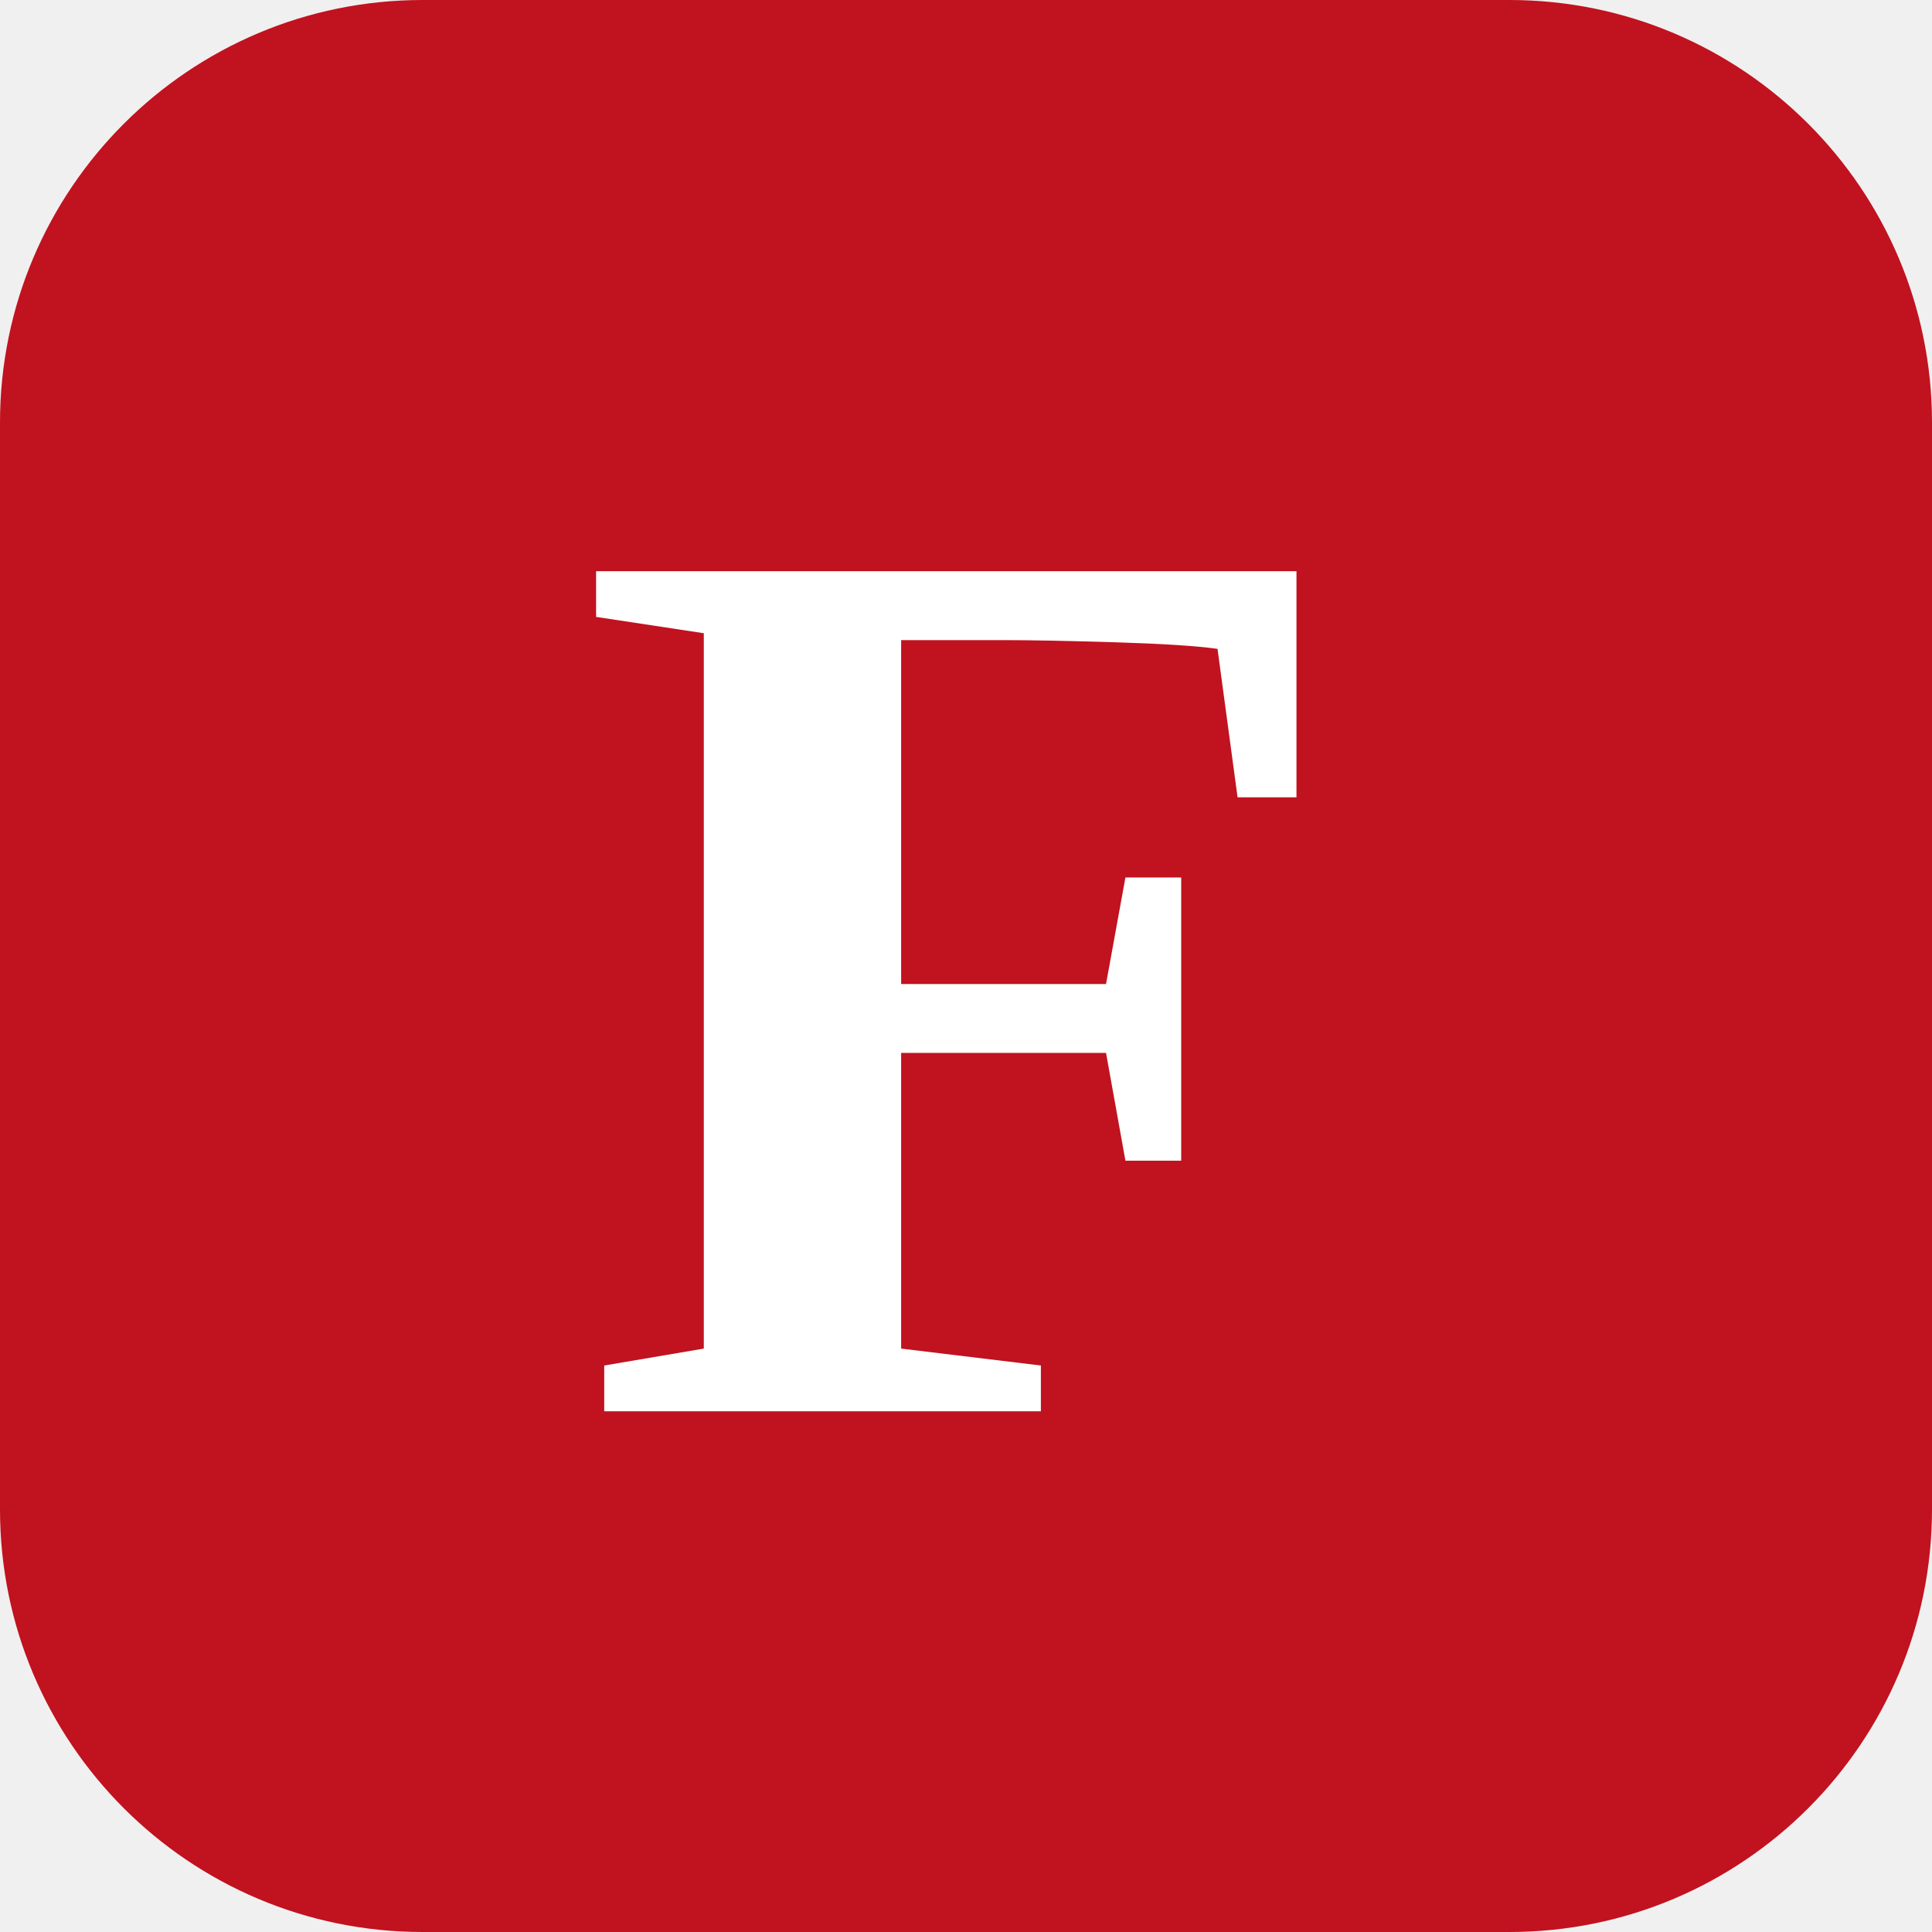
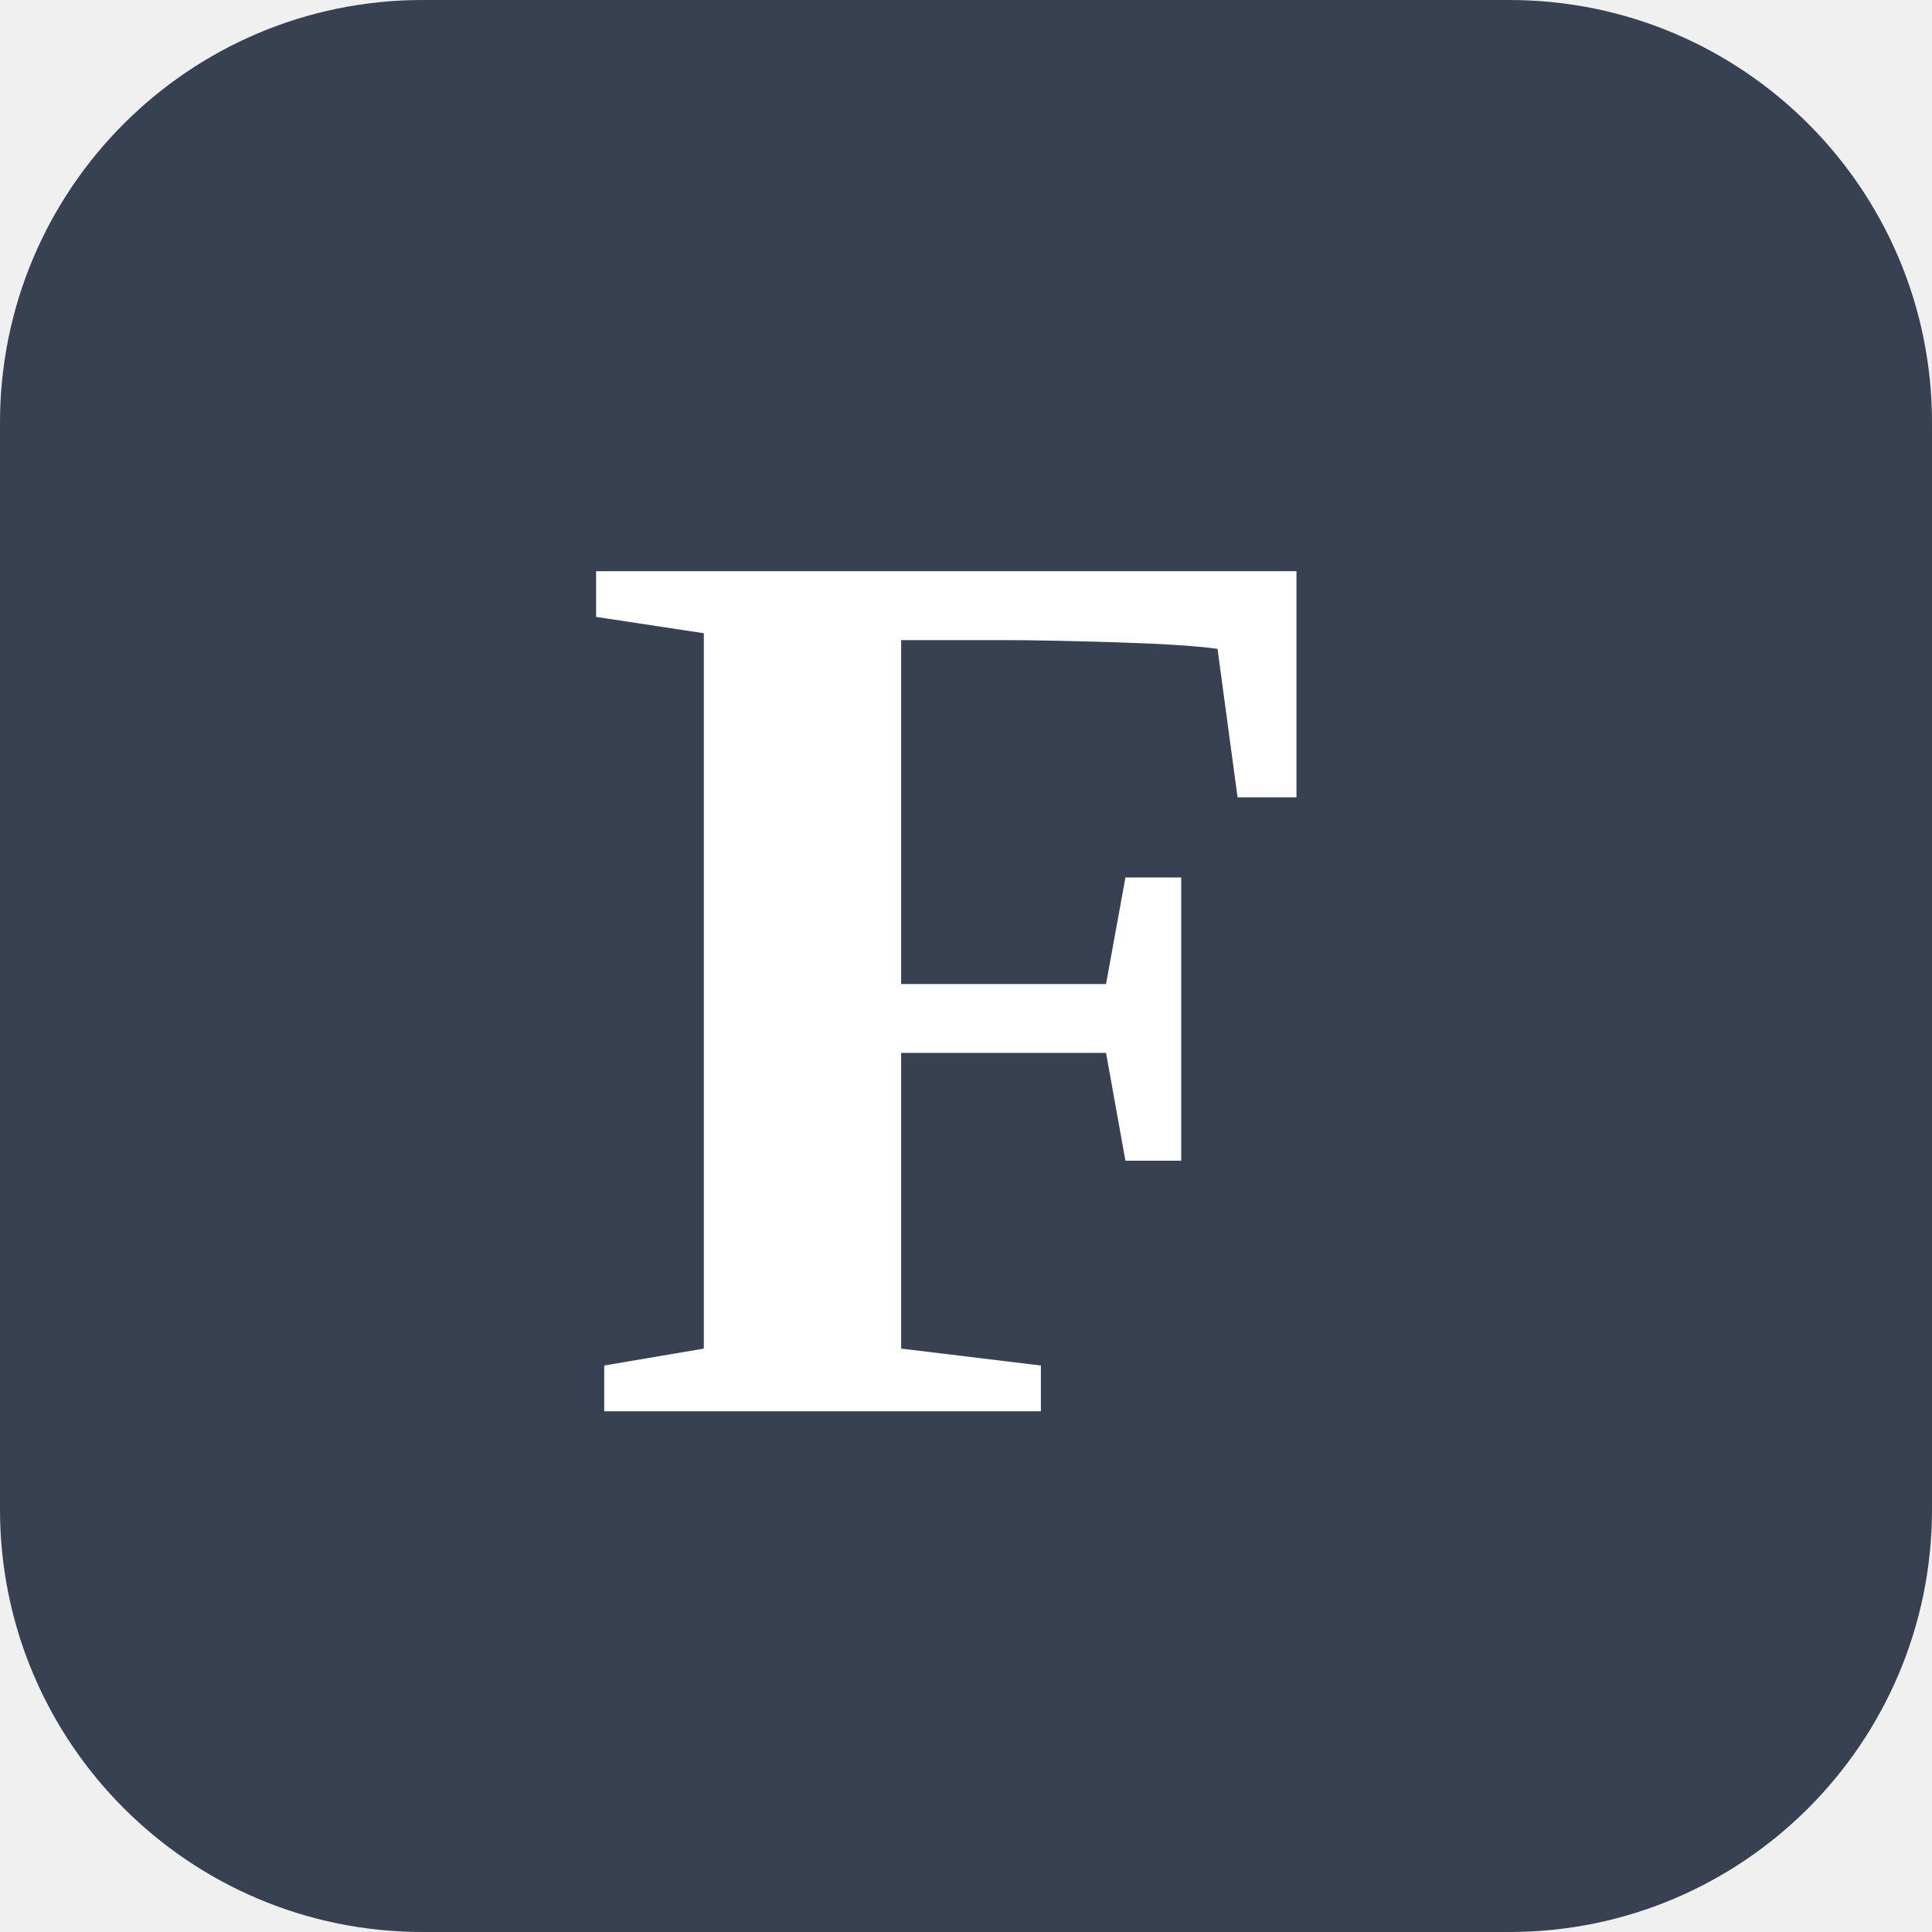
<svg xmlns="http://www.w3.org/2000/svg" width="512" height="512" viewBox="0 0 512 512">
-   <rect width="512" height="512" rx="112" fill="#C1121F" />
+   <rect width="512" height="512" rx="112" fill="#374151" />
  <text x="256" y="374" text-anchor="middle" font-family="Georgia, 'Times New Roman', 'Noto Serif SC', serif" font-size="340" font-weight="700" fill="#FFFFFF">F</text>
</svg>
